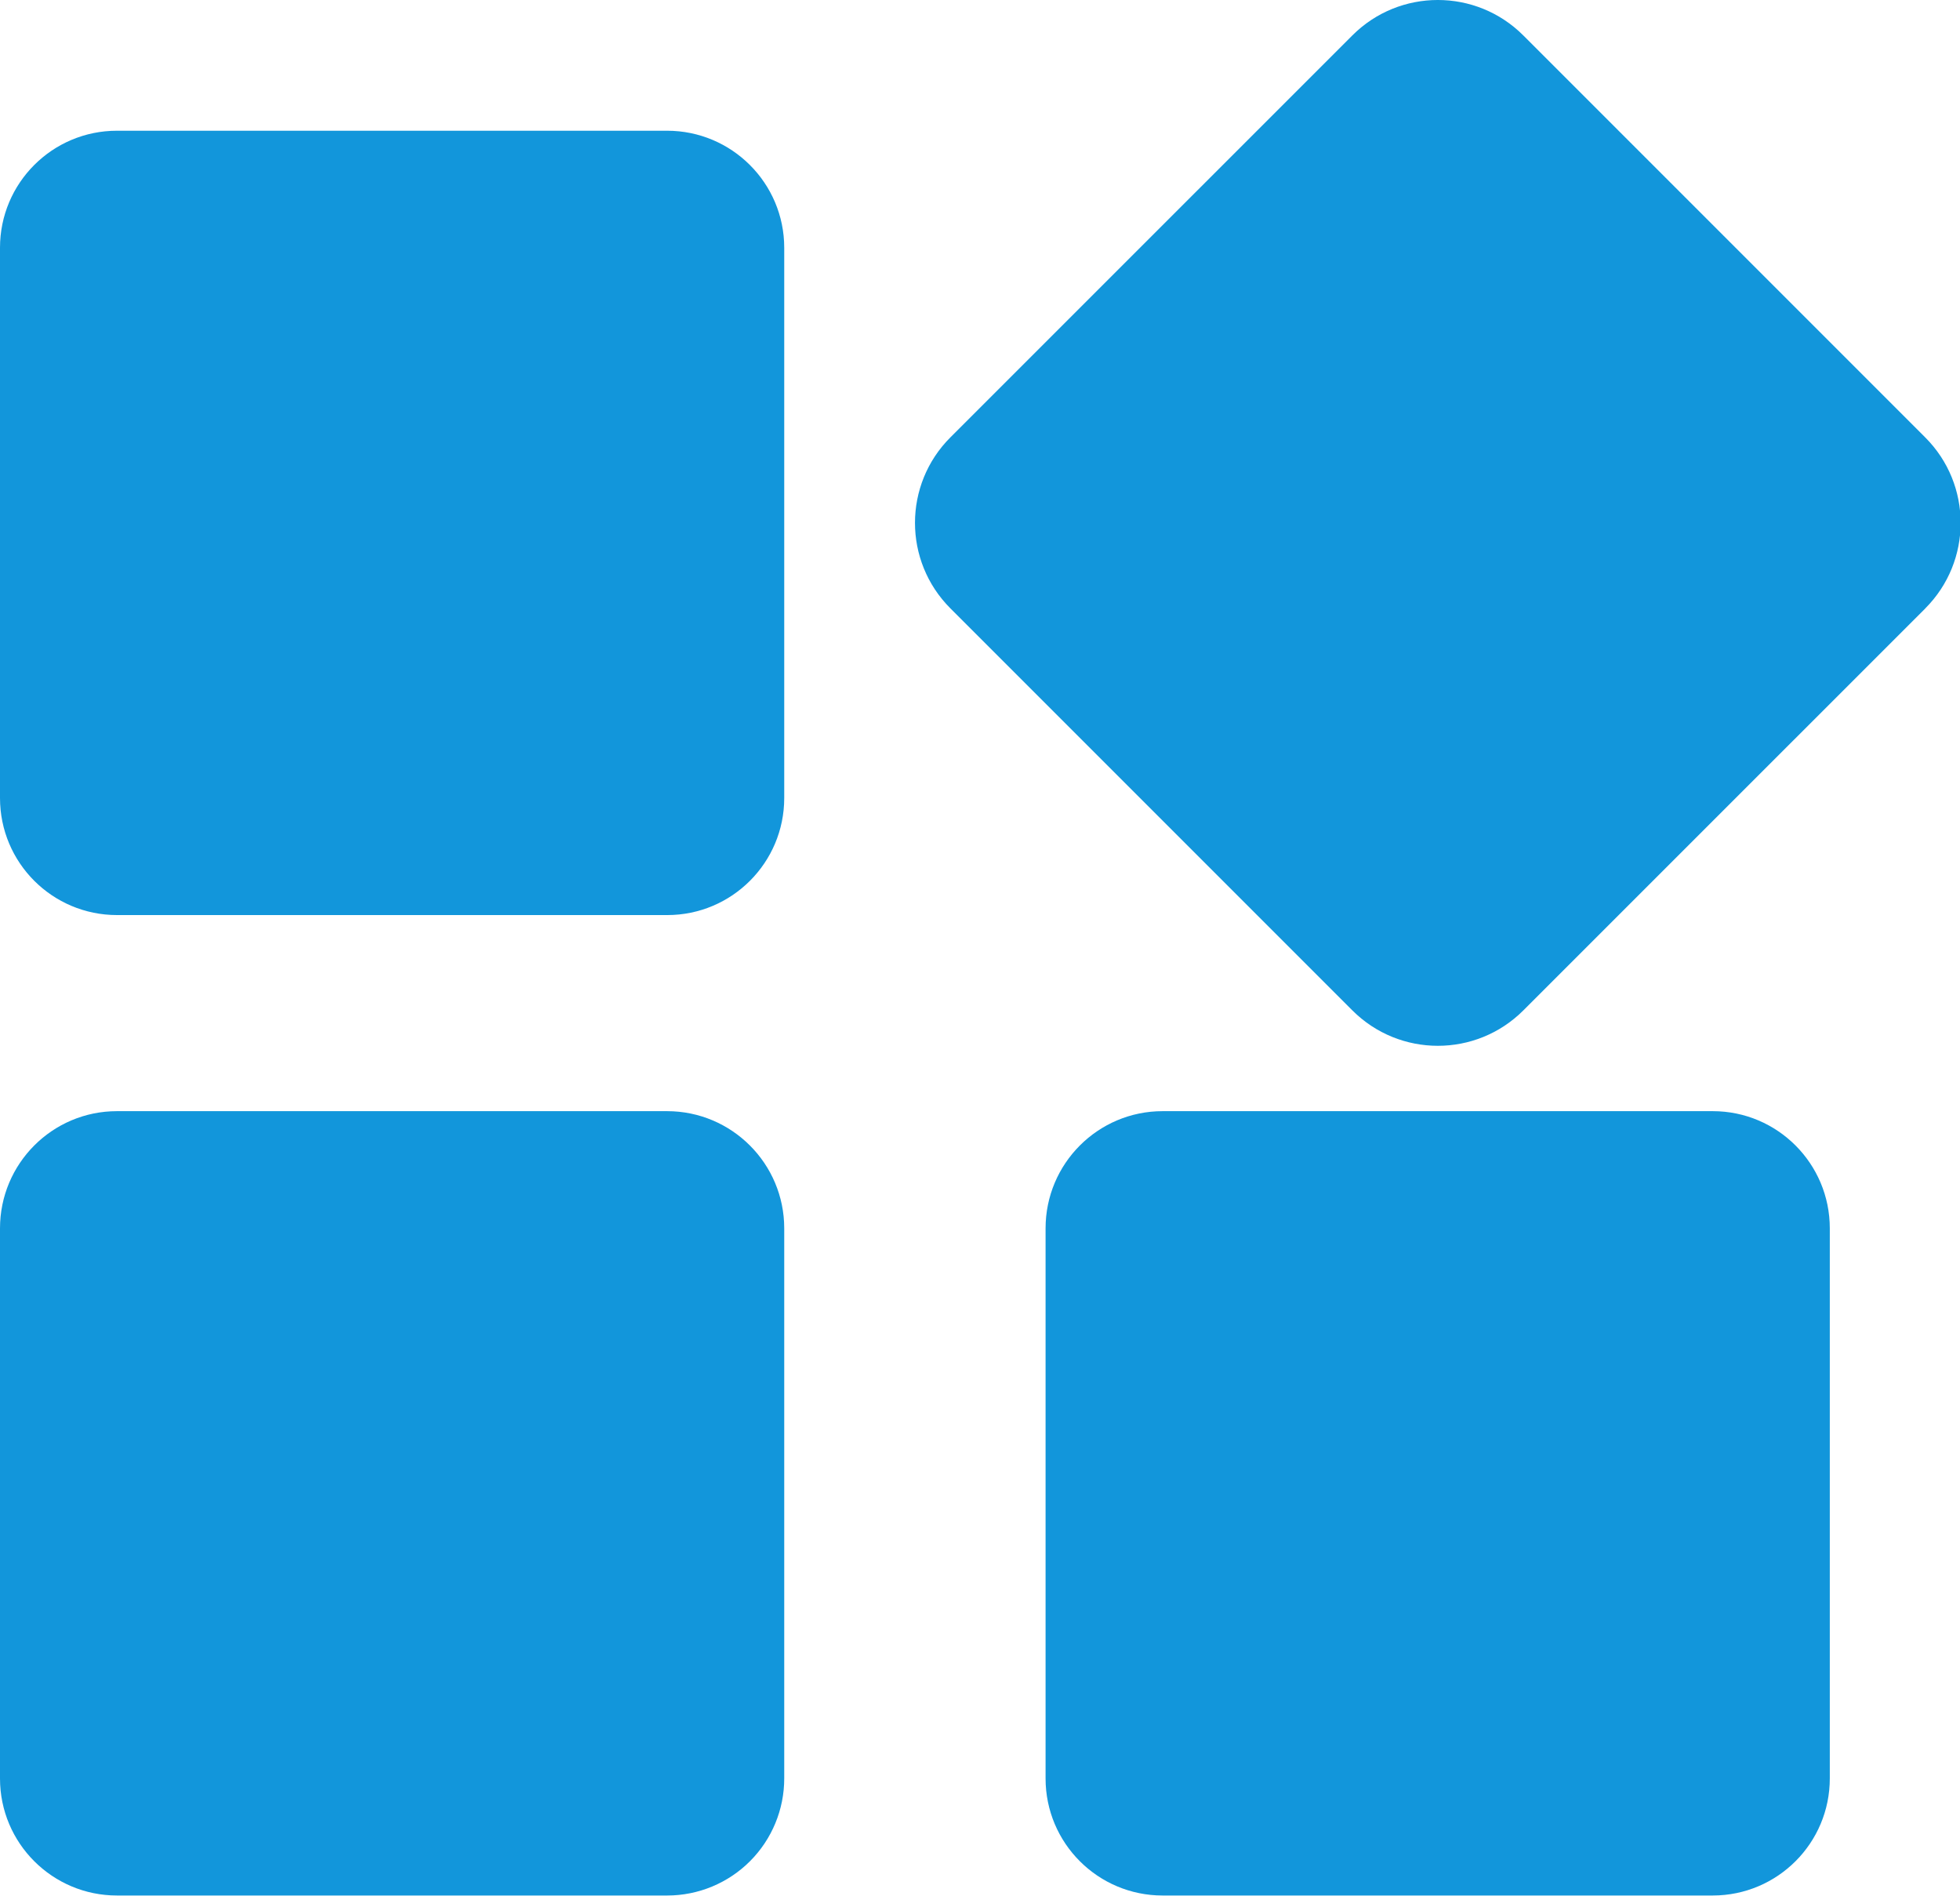
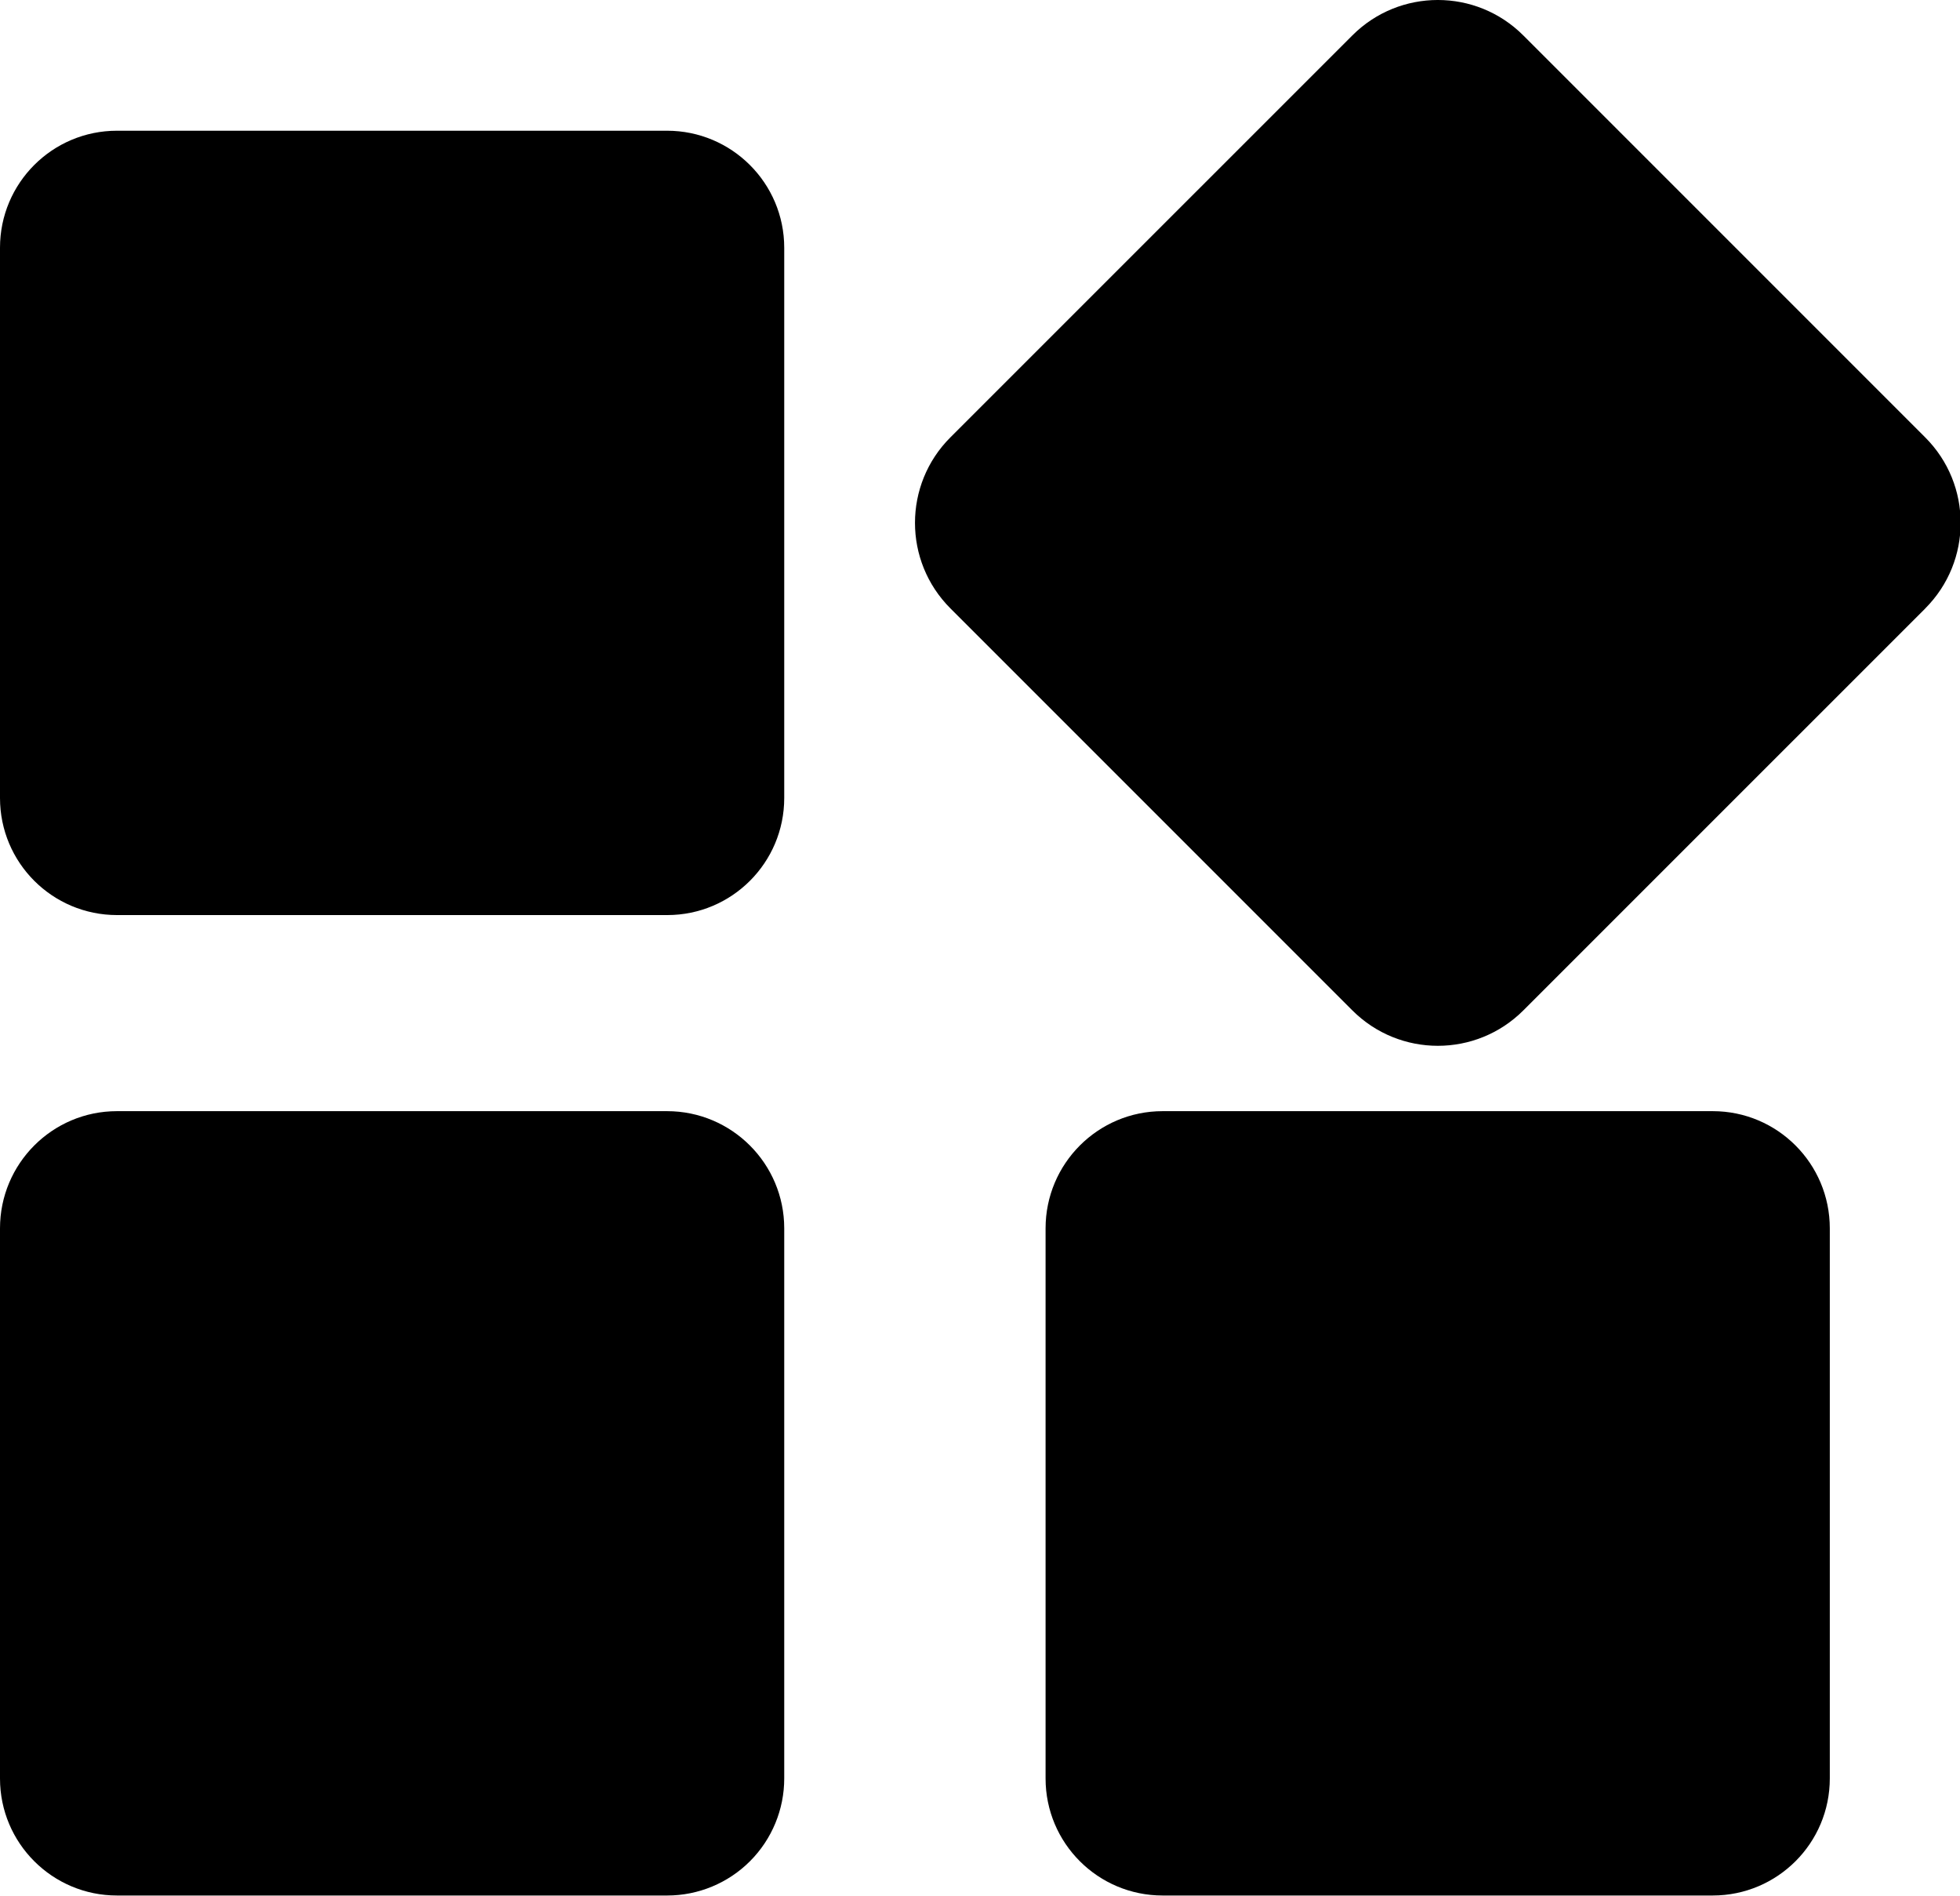
- <svg xmlns="http://www.w3.org/2000/svg" t="1608364066317" class="icon" viewBox="0 0 1059 1024" version="1.1" p-id="2446" width="206.836" height="200">
+ <svg xmlns="http://www.w3.org/2000/svg" t="1608364038515" class="icon" viewBox="0 0 1059 1024" version="1.1" p-id="1593" width="206.836" height="200">
  <defs>
    <style type="text/css" />
  </defs>
-   <path d="M360.413 494.345H63.241C28.248 494.345 0 466.026 0 431.104V133.826C0 98.904 28.284 70.621 63.206 70.621h297.207C395.37 70.621 423.724 98.94 423.724 133.862v297.242c0 34.957-28.319 63.241-63.206 63.241h-0.106m0 529.655H63.241A63.206 63.206 0 0 1 0 960.794v-297.207C0 628.63 28.284 600.276 63.206 600.276h297.207c34.957 0 63.311 28.354 63.311 63.311v297.101A63.206 63.206 0 0 1 360.554 1024h-0.141M1040.243 328.704l-217.159 217.123a65.324 65.324 0 0 1-92.407 0l-217.159-217.159a65.324 65.324 0 0 1 0-92.407l217.159-217.123a65.289 65.289 0 0 1 92.372 0l217.159 217.159a65.324 65.324 0 0 1 0 92.407M925.555 1024H628.171c-34.957 0-63.241-28.319-63.241-63.206v-297.207c0-34.957 28.319-63.311 63.241-63.311h297.242c34.957 0 63.241 28.354 63.241 63.311v297.101c0.035 34.957-28.248 63.276-63.206 63.311h-0.035" p-id="2447" fill="#1296db" />
+   <path d="M360.413 494.345H63.241C28.248 494.345 0 466.026 0 431.104V133.826C0 98.904 28.284 70.621 63.206 70.621h297.207C395.37 70.621 423.724 98.94 423.724 133.862v297.242c0 34.957-28.319 63.241-63.206 63.241h-0.106m0 529.655H63.241A63.206 63.206 0 0 1 0 960.794v-297.207C0 628.63 28.284 600.276 63.206 600.276h297.207c34.957 0 63.311 28.354 63.311 63.311v297.101A63.206 63.206 0 0 1 360.554 1024h-0.141M1040.243 328.704l-217.159 217.123a65.324 65.324 0 0 1-92.407 0l-217.159-217.159a65.324 65.324 0 0 1 0-92.407l217.159-217.123a65.289 65.289 0 0 1 92.372 0l217.159 217.159a65.324 65.324 0 0 1 0 92.407M925.555 1024H628.171c-34.957 0-63.241-28.319-63.241-63.206v-297.207c0-34.957 28.319-63.311 63.241-63.311h297.242c34.957 0 63.241 28.354 63.241 63.311v297.101c0.035 34.957-28.248 63.276-63.206 63.311h-0.035" p-id="1594" />
</svg>
